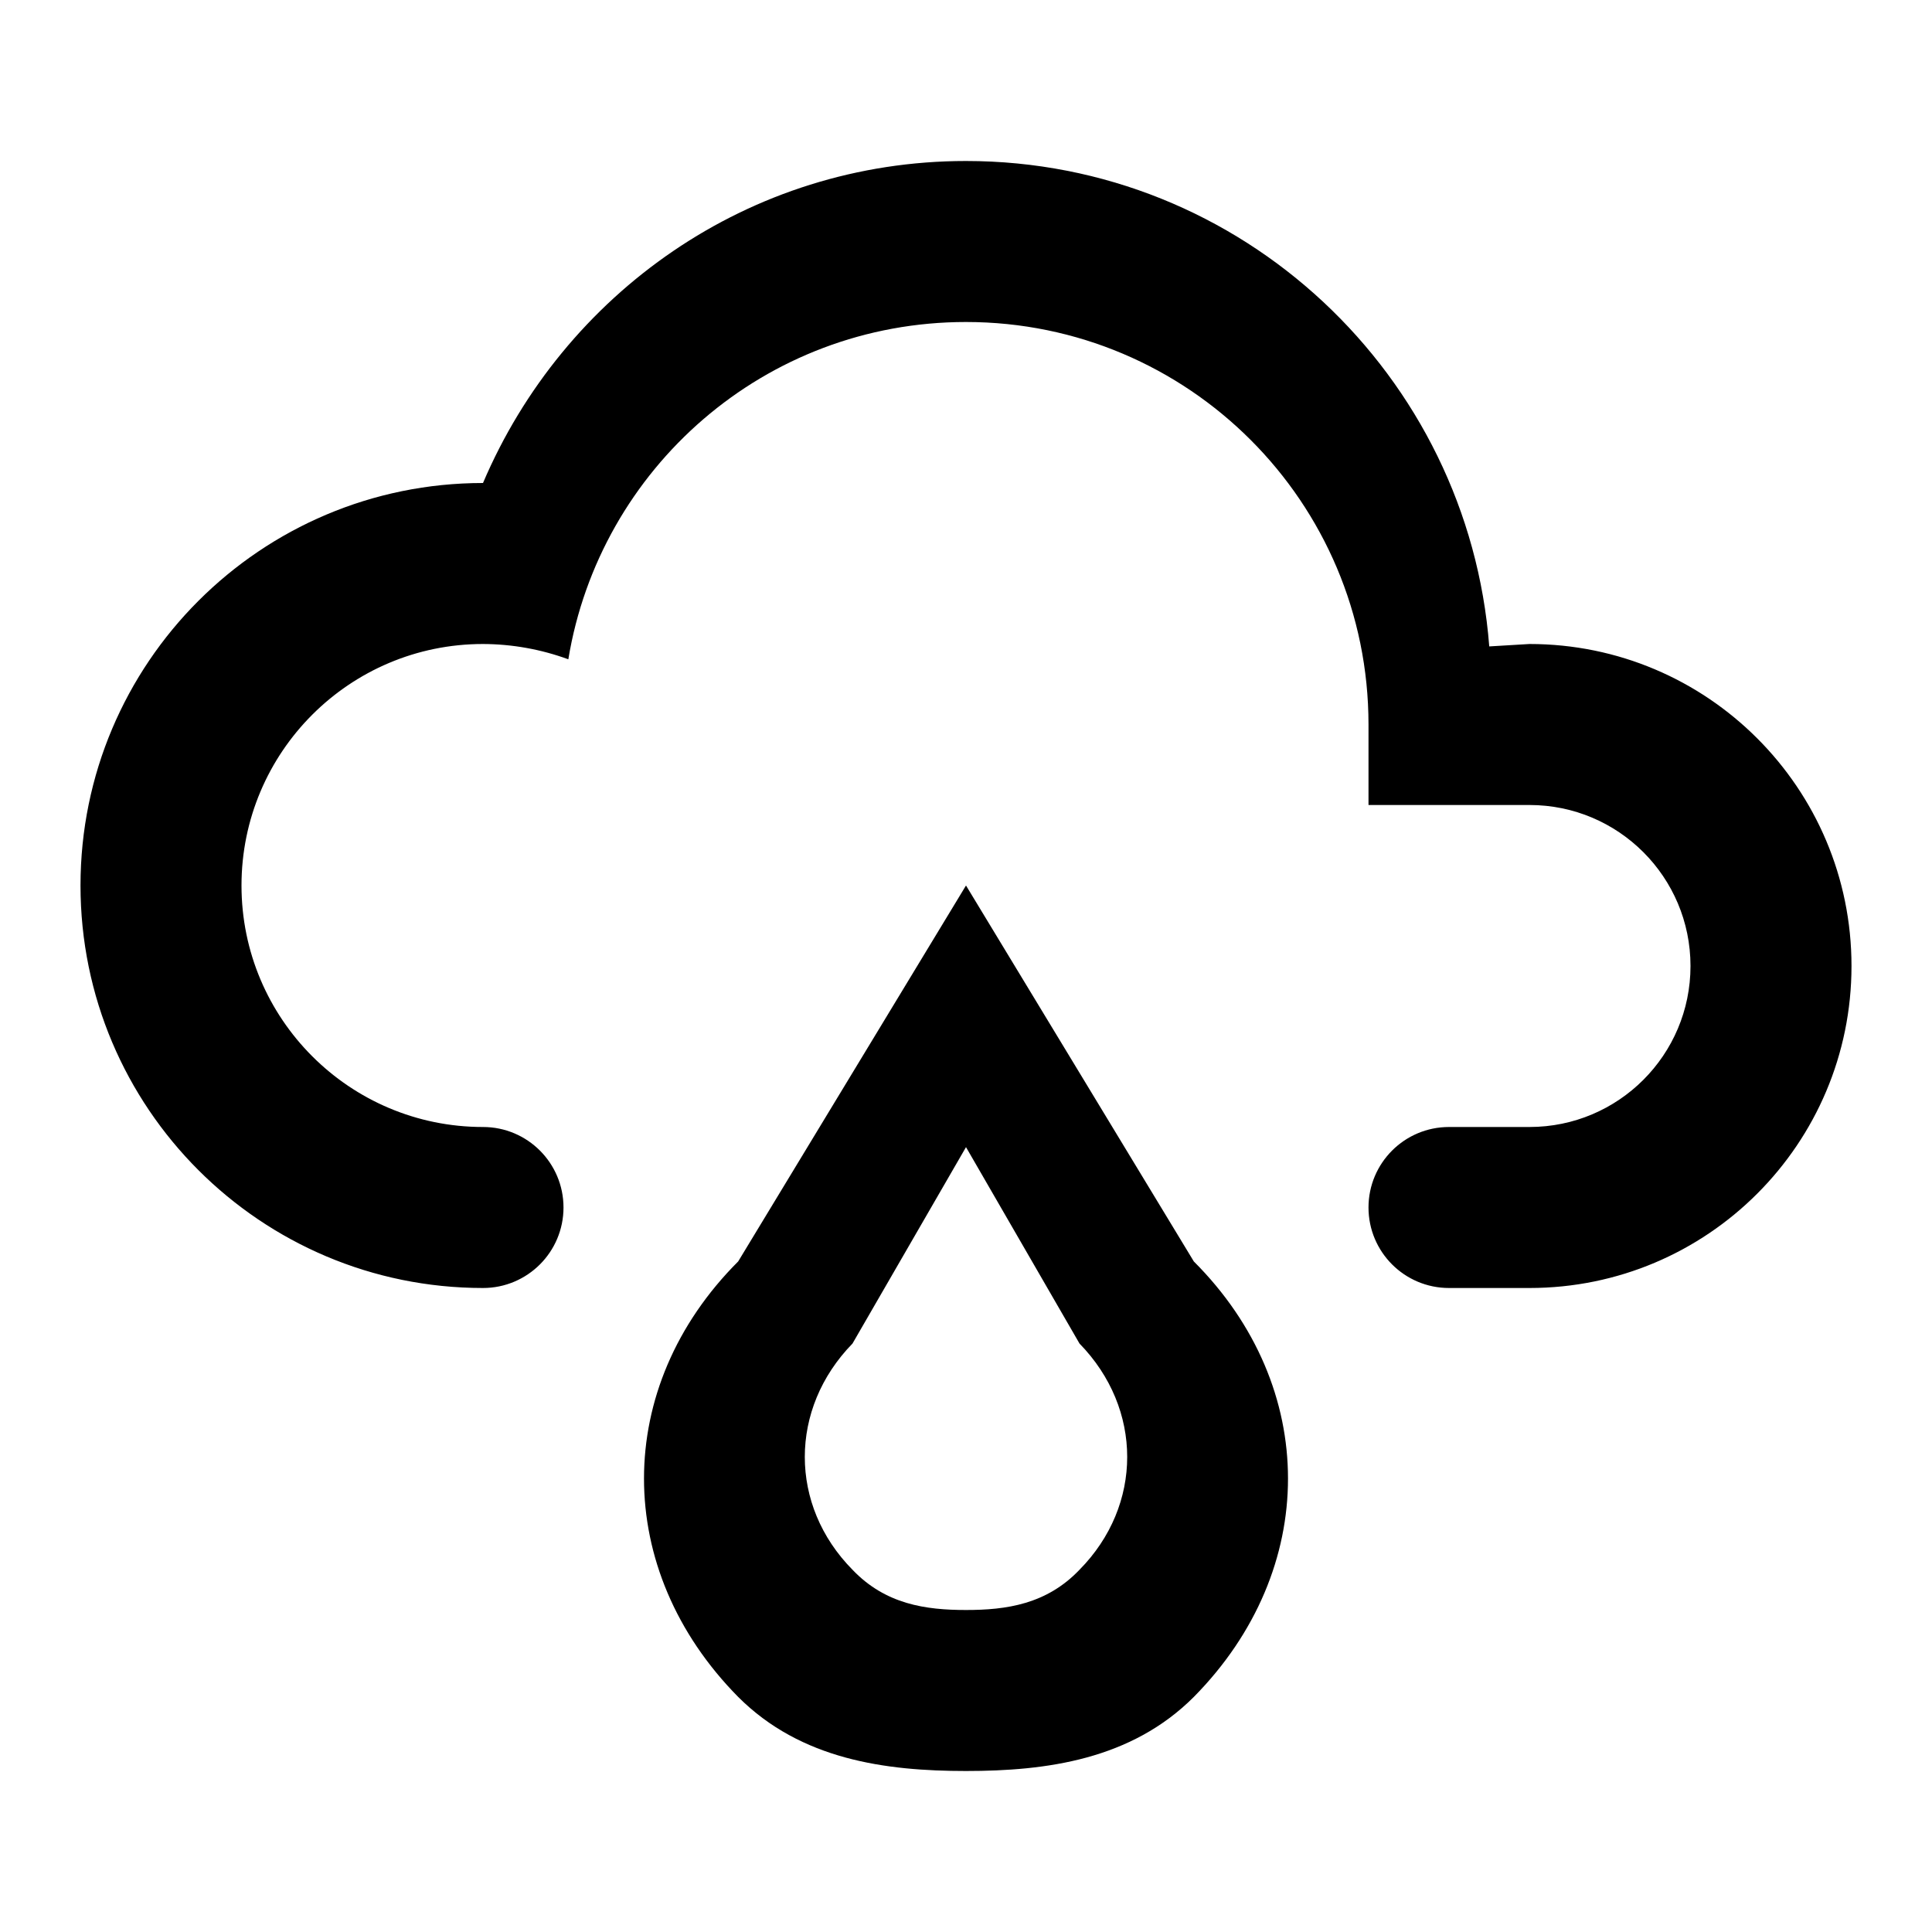
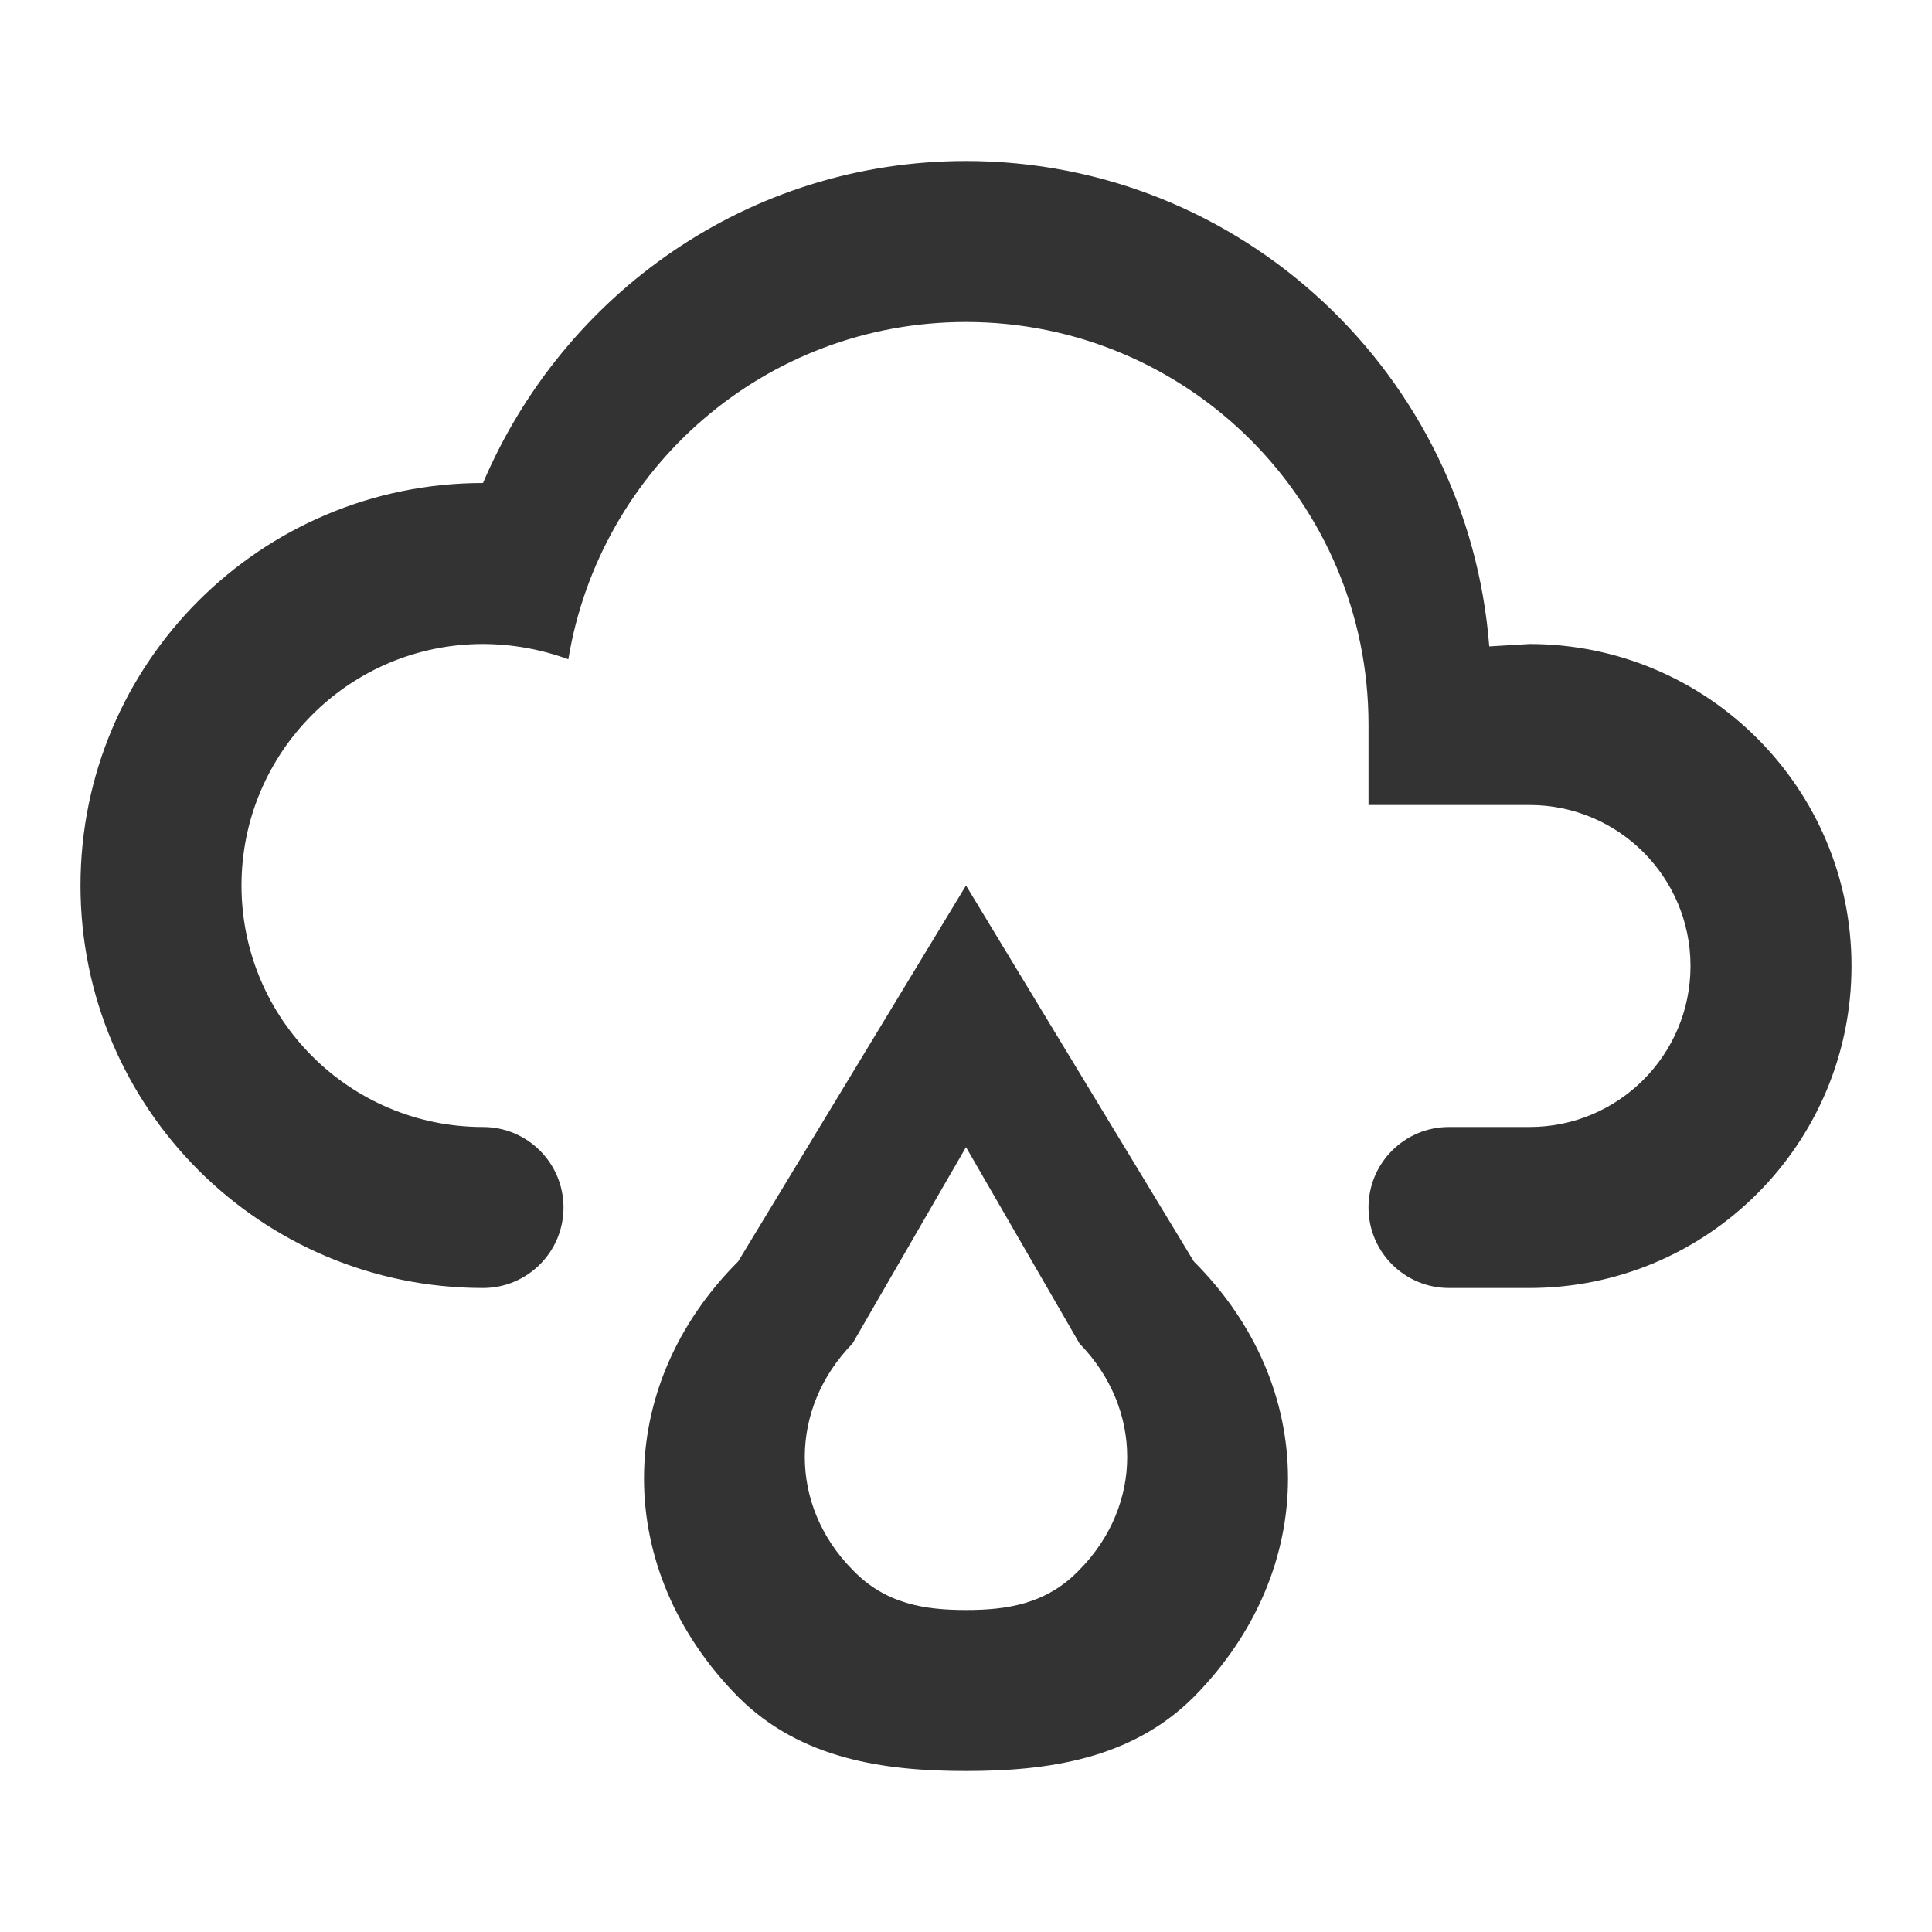
<svg xmlns="http://www.w3.org/2000/svg" width="24" height="24">
-   <path fill="#000000" d="M6 14a1 1 0 0 1 1 1 1 1 0 0 1-1 1 5 5 0 0 1-5-5 5 5 0 0 1 5-5c1-2.35 3.3-4 6-4 3.43 0 6.24 2.66 6.5 6.03L19 8a4 4 0 0 1 4 4 4 4 0 0 1-4 4h-1a1 1 0 0 1-1-1 1 1 0 0 1 1-1h1a2 2 0 0 0 2-2 2 2 0 0 0-2-2h-2V9a5 5 0 0 0-5-5C9.5 4 7.45 5.82 7.06 8.19A3.11 3.11 0 0 0 6 8a3 3 0 0 0-3 3 3 3 0 0 0 3 3m8.83 1.67c1.56 1.56 1.56 3.83 0 5.41-.78.78-1.83.92-2.83.92s-2.05-.14-2.83-.92c-1.56-1.58-1.56-3.85 0-5.41L12 11l2.83 4.67m-1.42 1.02L12 14.25l-1.41 2.44c-.79.81-.79 2.01 0 2.81.41.43.91.5 1.41.5.5 0 1-.07 1.41-.5.79-.8.79-2 0-2.81z" />
+   <path fill="#333" d="M6 14a1 1 0 0 1 1 1 1 1 0 0 1-1 1 5 5 0 0 1-5-5 5 5 0 0 1 5-5c1-2.35 3.3-4 6-4 3.43 0 6.24 2.66 6.5 6.03L19 8a4 4 0 0 1 4 4 4 4 0 0 1-4 4h-1a1 1 0 0 1-1-1 1 1 0 0 1 1-1h1a2 2 0 0 0 2-2 2 2 0 0 0-2-2h-2V9a5 5 0 0 0-5-5C9.5 4 7.45 5.82 7.06 8.19A3.11 3.11 0 0 0 6 8a3 3 0 0 0-3 3 3 3 0 0 0 3 3m8.83 1.67c1.56 1.56 1.56 3.83 0 5.41-.78.78-1.83.92-2.83.92s-2.05-.14-2.83-.92c-1.56-1.58-1.56-3.85 0-5.41L12 11l2.83 4.67m-1.42 1.02L12 14.25l-1.41 2.44c-.79.81-.79 2.01 0 2.81.41.43.91.5 1.41.5.5 0 1-.07 1.41-.5.79-.8.79-2 0-2.81z" />
</svg>
